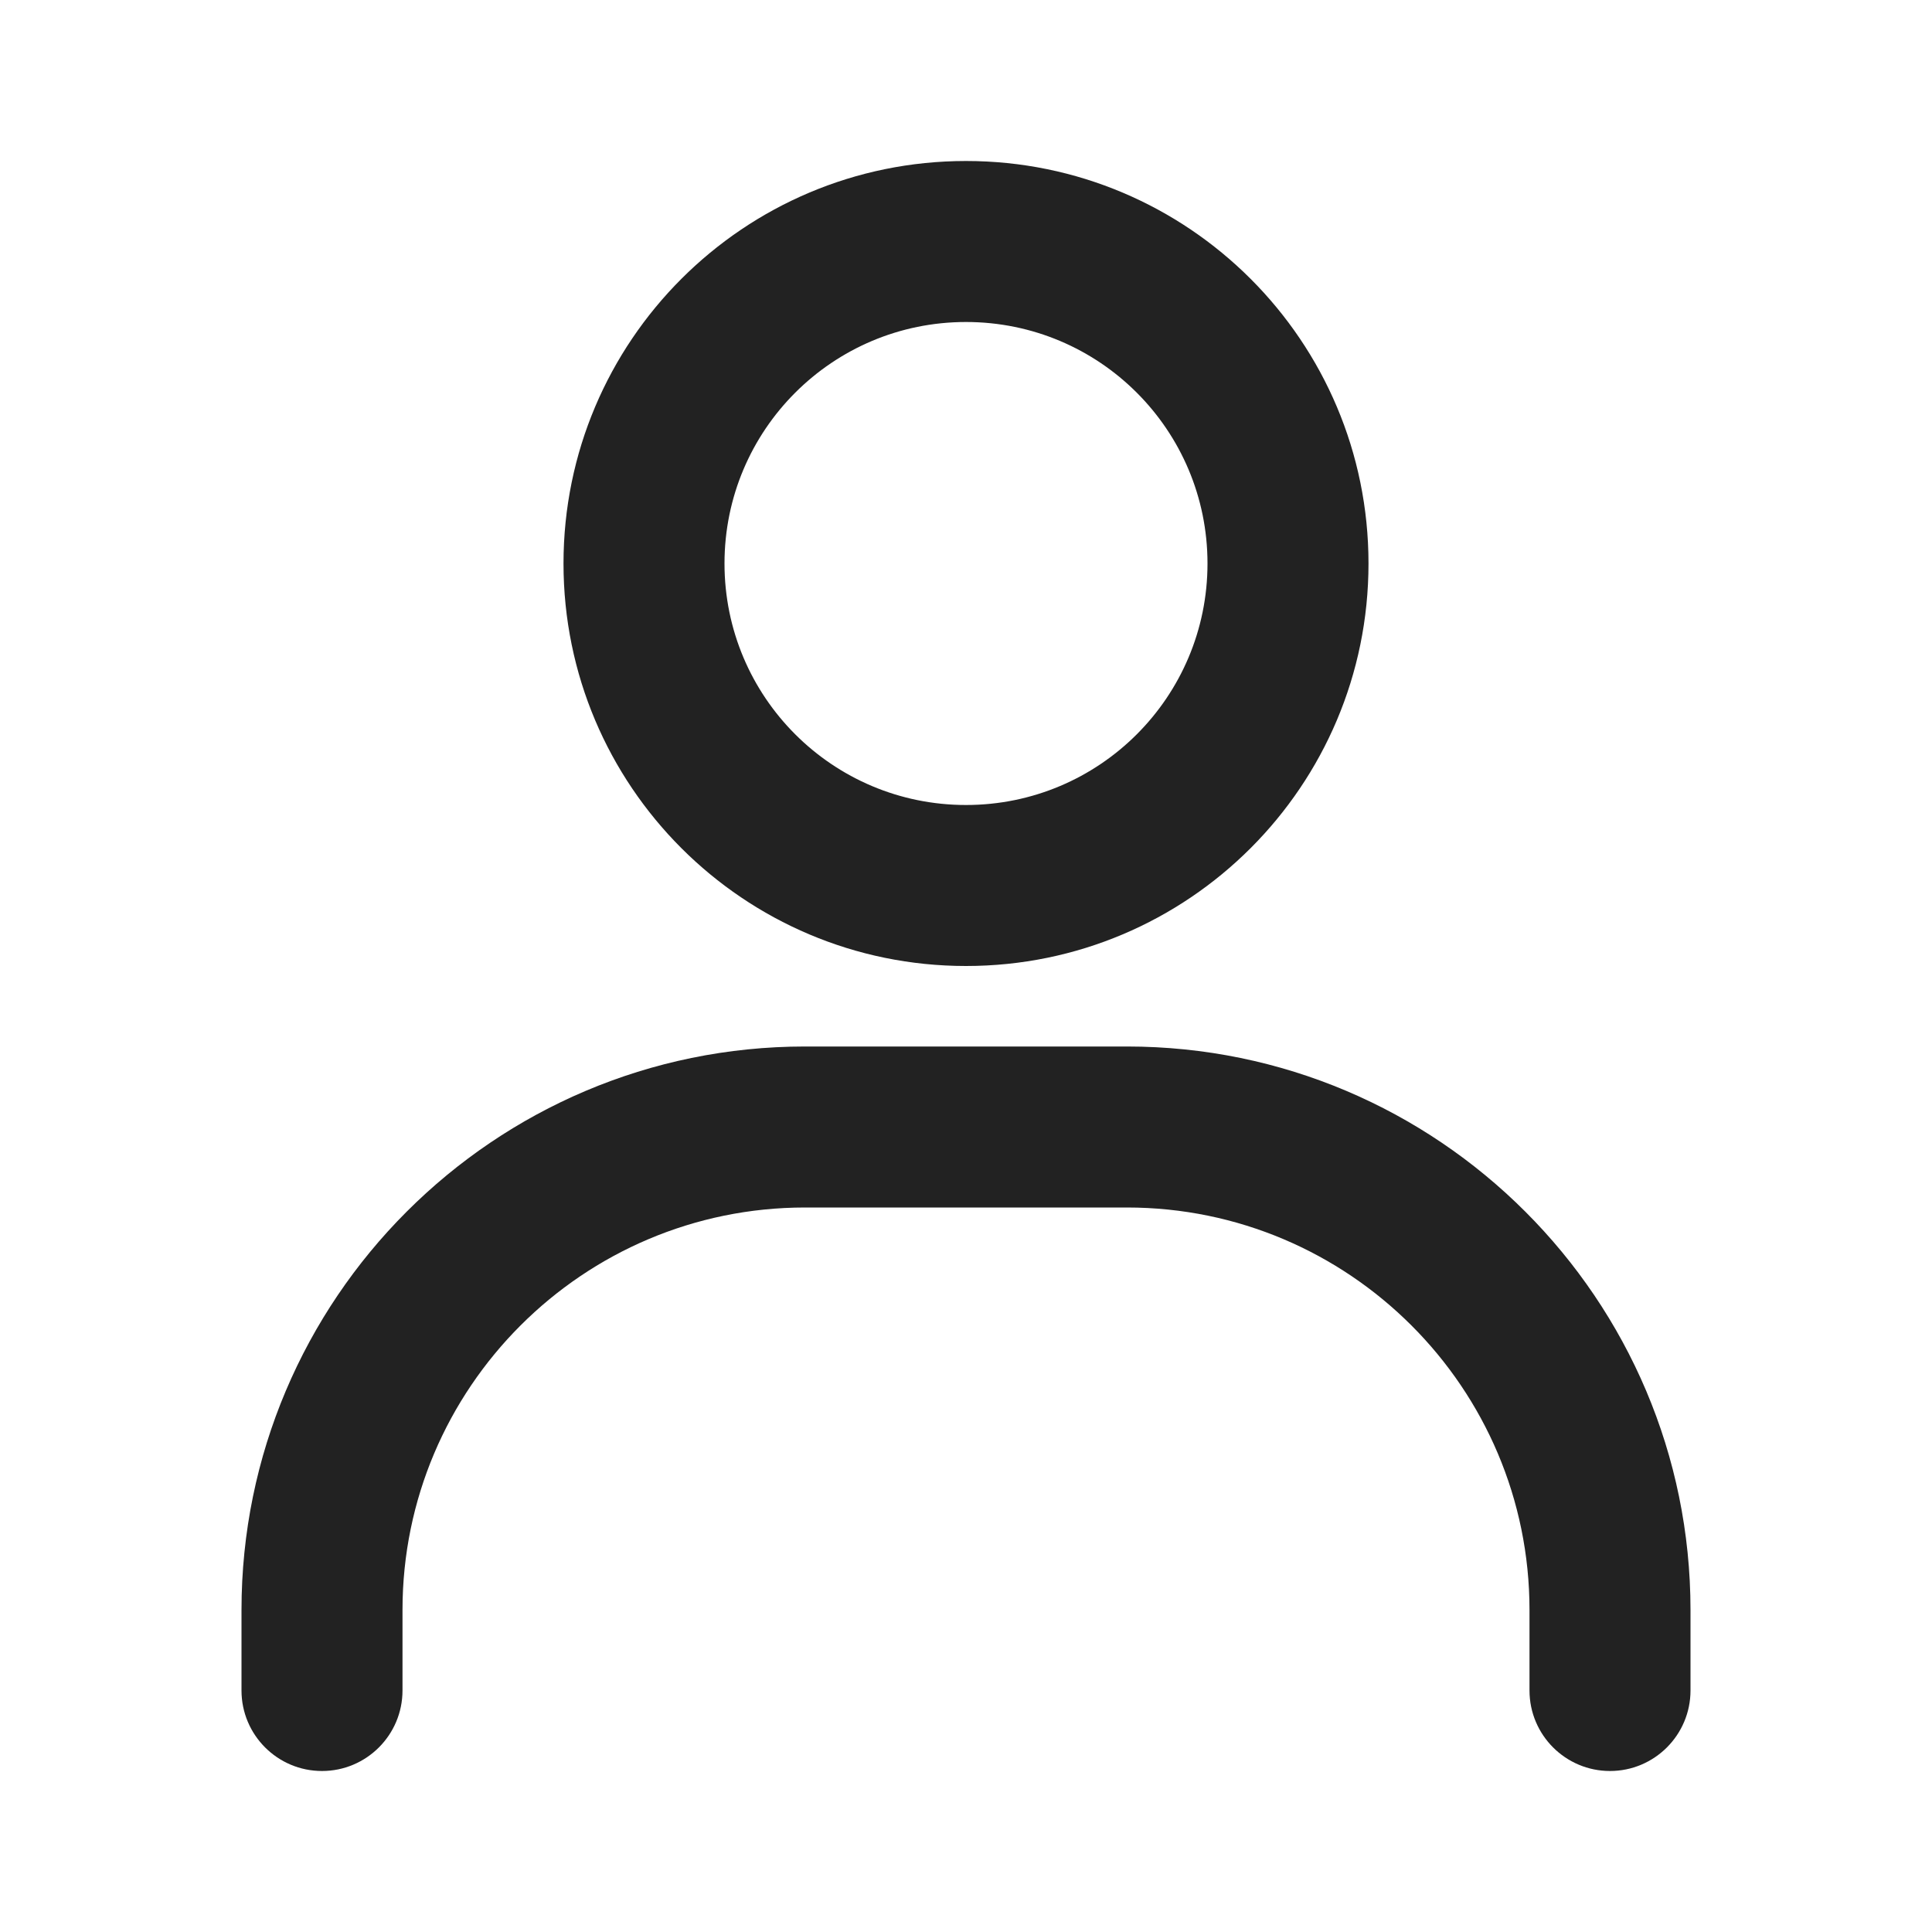
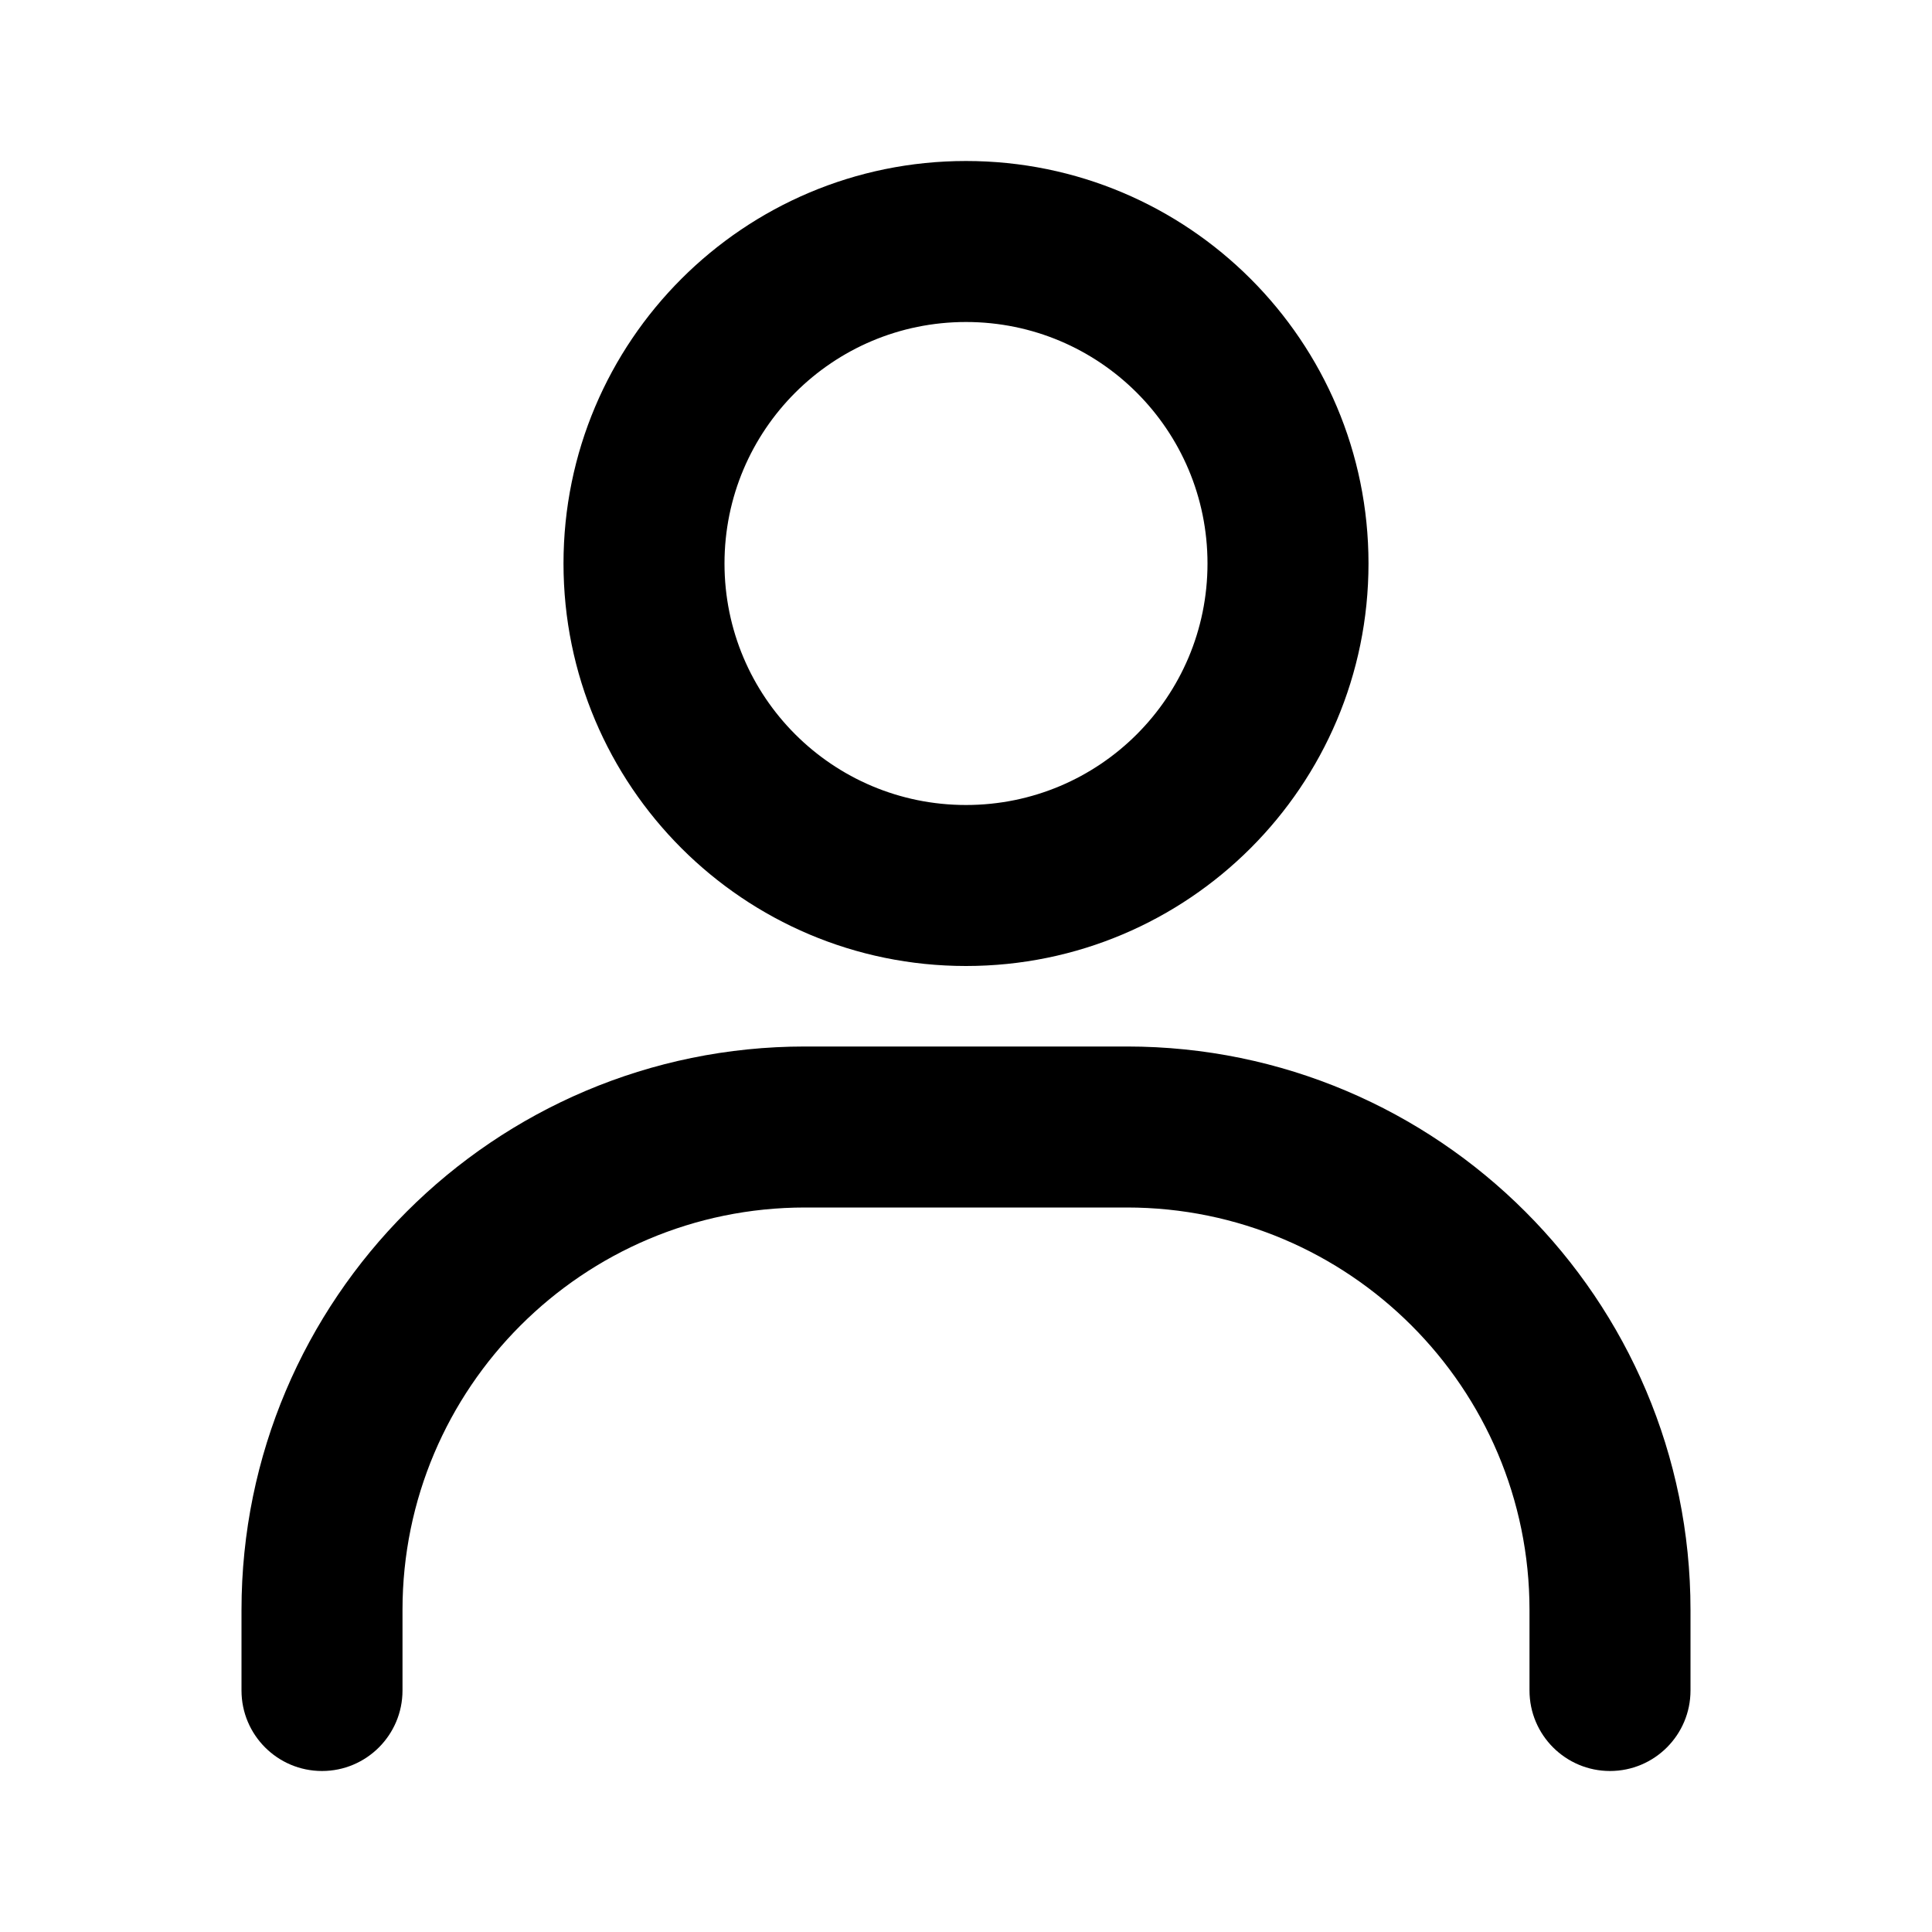
- <svg xmlns="http://www.w3.org/2000/svg" width="24" height="24" viewBox="0 0 24 24" fill="none">
-   <path d="M19 21V20C19 17.242 16.758 15 14 15H10C7.242 15 5 17.242 5 20V21C5 21.552 4.552 22 4 22C3.448 22 3 21.552 3 21V20C3 16.138 6.138 13 10 13H14C17.862 13 21 16.138 21 20V21C21 21.552 20.552 22 20 22C19.448 22 19 21.552 19 21ZM15 7C15 5.342 13.658 4 12 4C10.342 4 9 5.342 9 7C9 8.658 10.342 10 12 10C13.658 10 15 8.658 15 7ZM17 7C17 9.762 14.762 12 12 12C9.238 12 7 9.762 7 7C7 4.238 9.238 2 12 2C14.762 2 17 4.238 17 7Z" fill="#222222" />
+ <svg xmlns="http://www.w3.org/2000/svg" width="24" height="24" viewBox="0 0 24 24" fill="currentColor">
+   <path d="M19 21V20C19 17.242 16.758 15 14 15H10C7.242 15 5 17.242 5 20V21C5 21.552 4.552 22 4 22C3.448 22 3 21.552 3 21V20C3 16.138 6.138 13 10 13H14C17.862 13 21 16.138 21 20V21C21 21.552 20.552 22 20 22C19.448 22 19 21.552 19 21ZM15 7C15 5.342 13.658 4 12 4C10.342 4 9 5.342 9 7C9 8.658 10.342 10 12 10C13.658 10 15 8.658 15 7ZM17 7C17 9.762 14.762 12 12 12C9.238 12 7 9.762 7 7C7 4.238 9.238 2 12 2C14.762 2 17 4.238 17 7Z" fill="currentColor" />
</svg>
